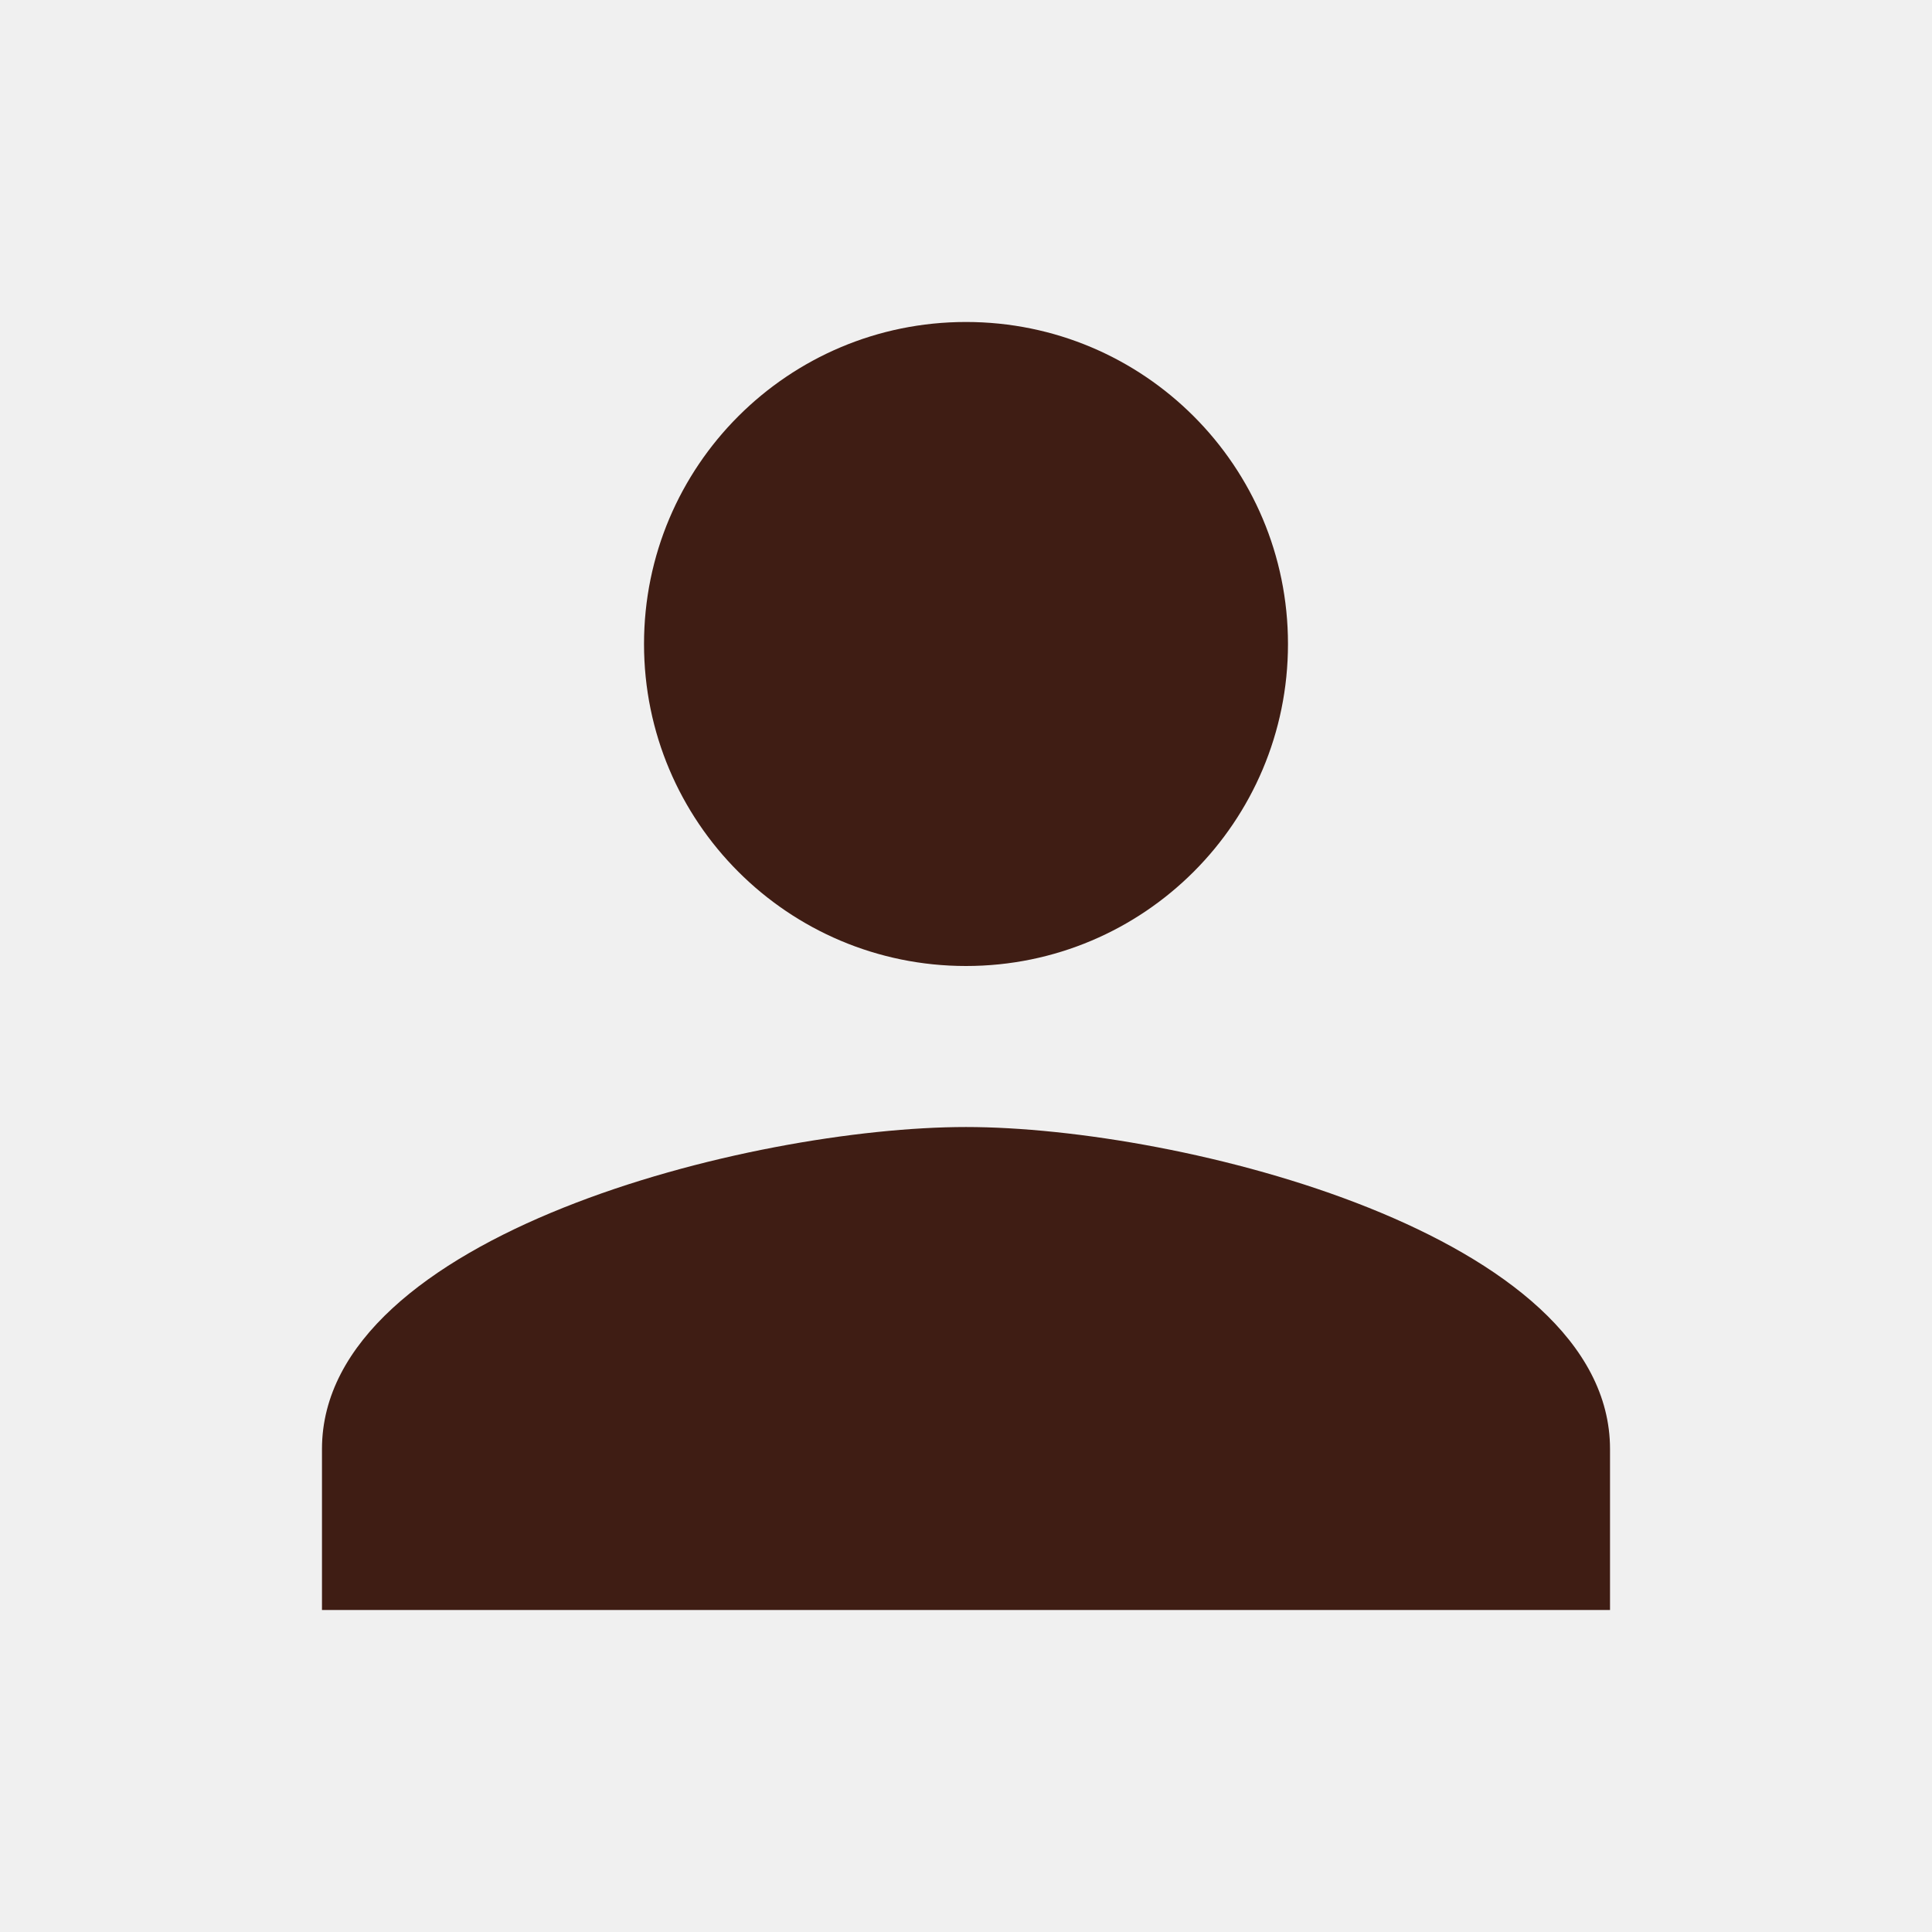
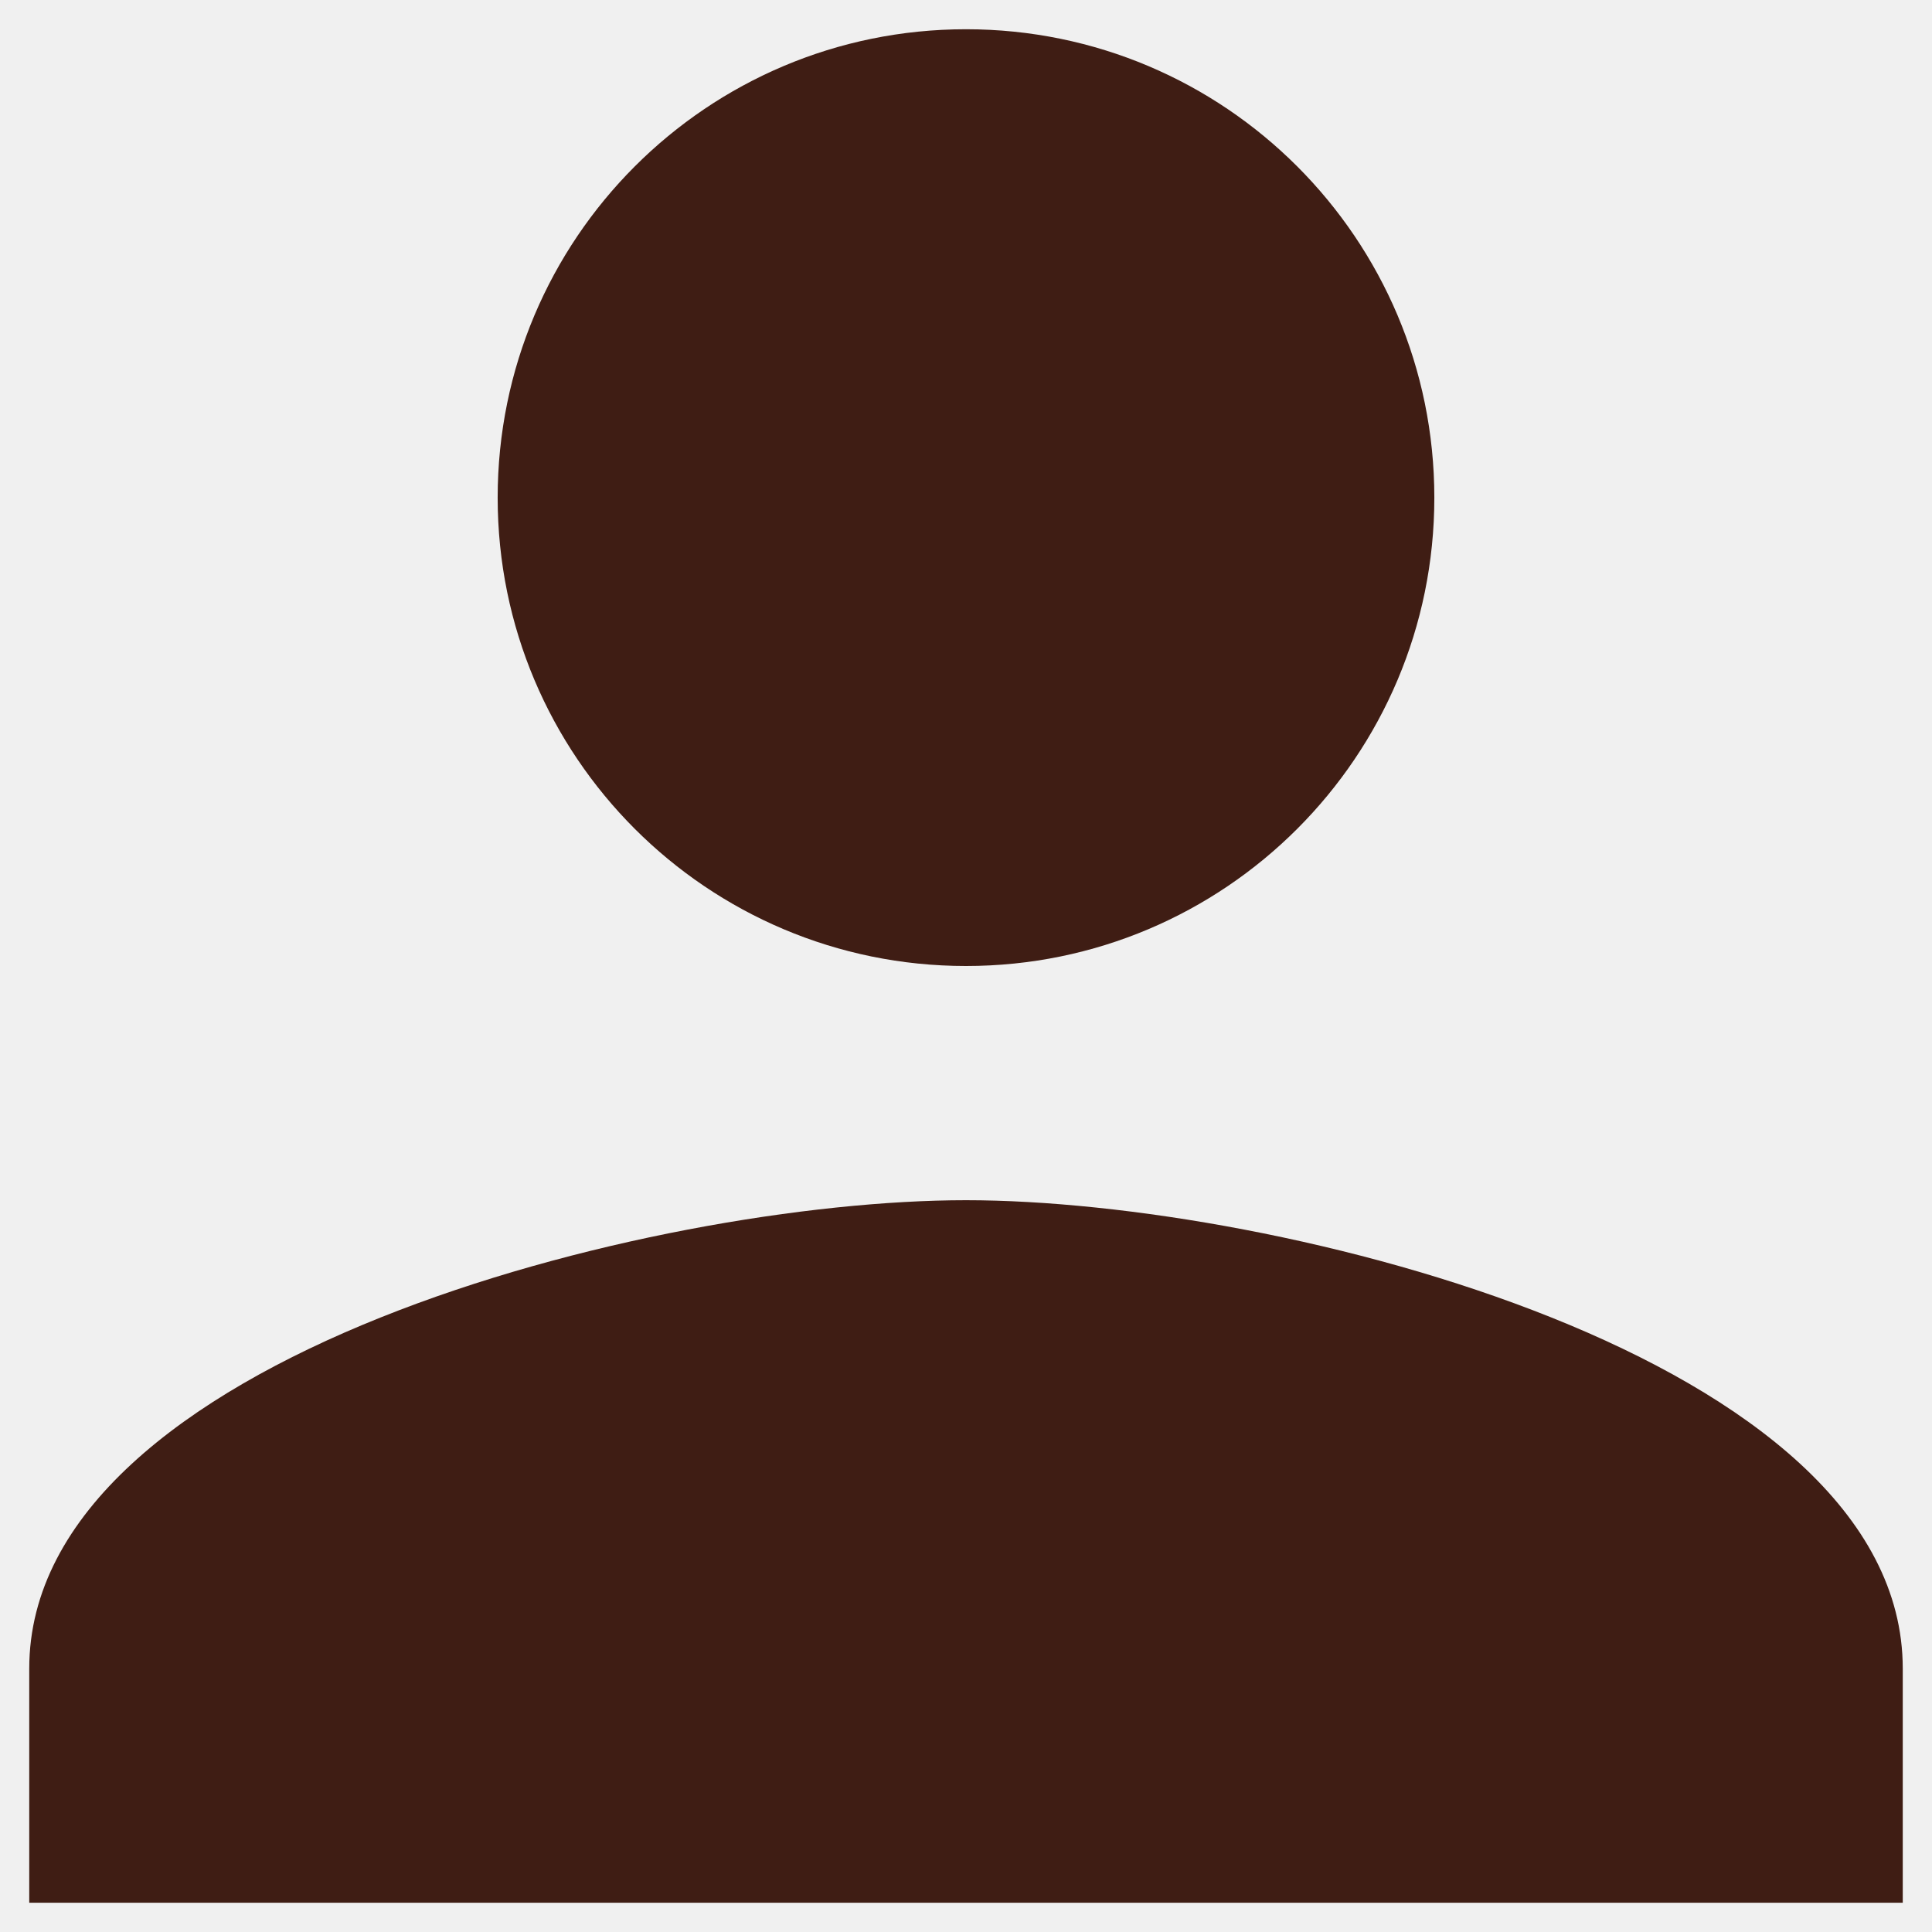
- <svg xmlns="http://www.w3.org/2000/svg" width="32" height="32" viewBox="0 0 32 32" fill="none">
-   <g clip-path="url(#clip0_1002_2070)">
-     <path d="M16 16C18.947 16 21.333 13.613 21.333 10.667C21.333 7.72 18.947 5.333 16 5.333C13.053 5.333 10.667 7.72 10.667 10.667C10.667 13.613 13.053 16 16 16ZM16 18.667C12.44 18.667 5.333 20.453 5.333 24V26.667H26.667V24C26.667 20.453 19.56 18.667 16 18.667Z" fill="#3F1D14" />
-   </g>
-   <defs>
-     <clipPath id="clip0_1002_2070">
-       <rect width="32" height="32" fill="white" />
-     </clipPath>
-   </defs>
+ <svg xmlns="http://www.w3.org/2000/svg" width="22" height="22" viewBox="0 0 22 22" fill="none">
+   <path d="M11 11C13.947 11 16.333 8.613 16.333 5.667C16.333 2.72 13.947 0.333 11 0.333C8.053 0.333 5.667 2.72 5.667 5.667C5.667 8.613 8.053 11 11 11ZM11 13.667C7.44 13.667 0.333 15.453 0.333 19V21.667H21.667V19C21.667 15.453 14.56 13.667 11 13.667Z" fill="#3F1D14" />
</svg>
